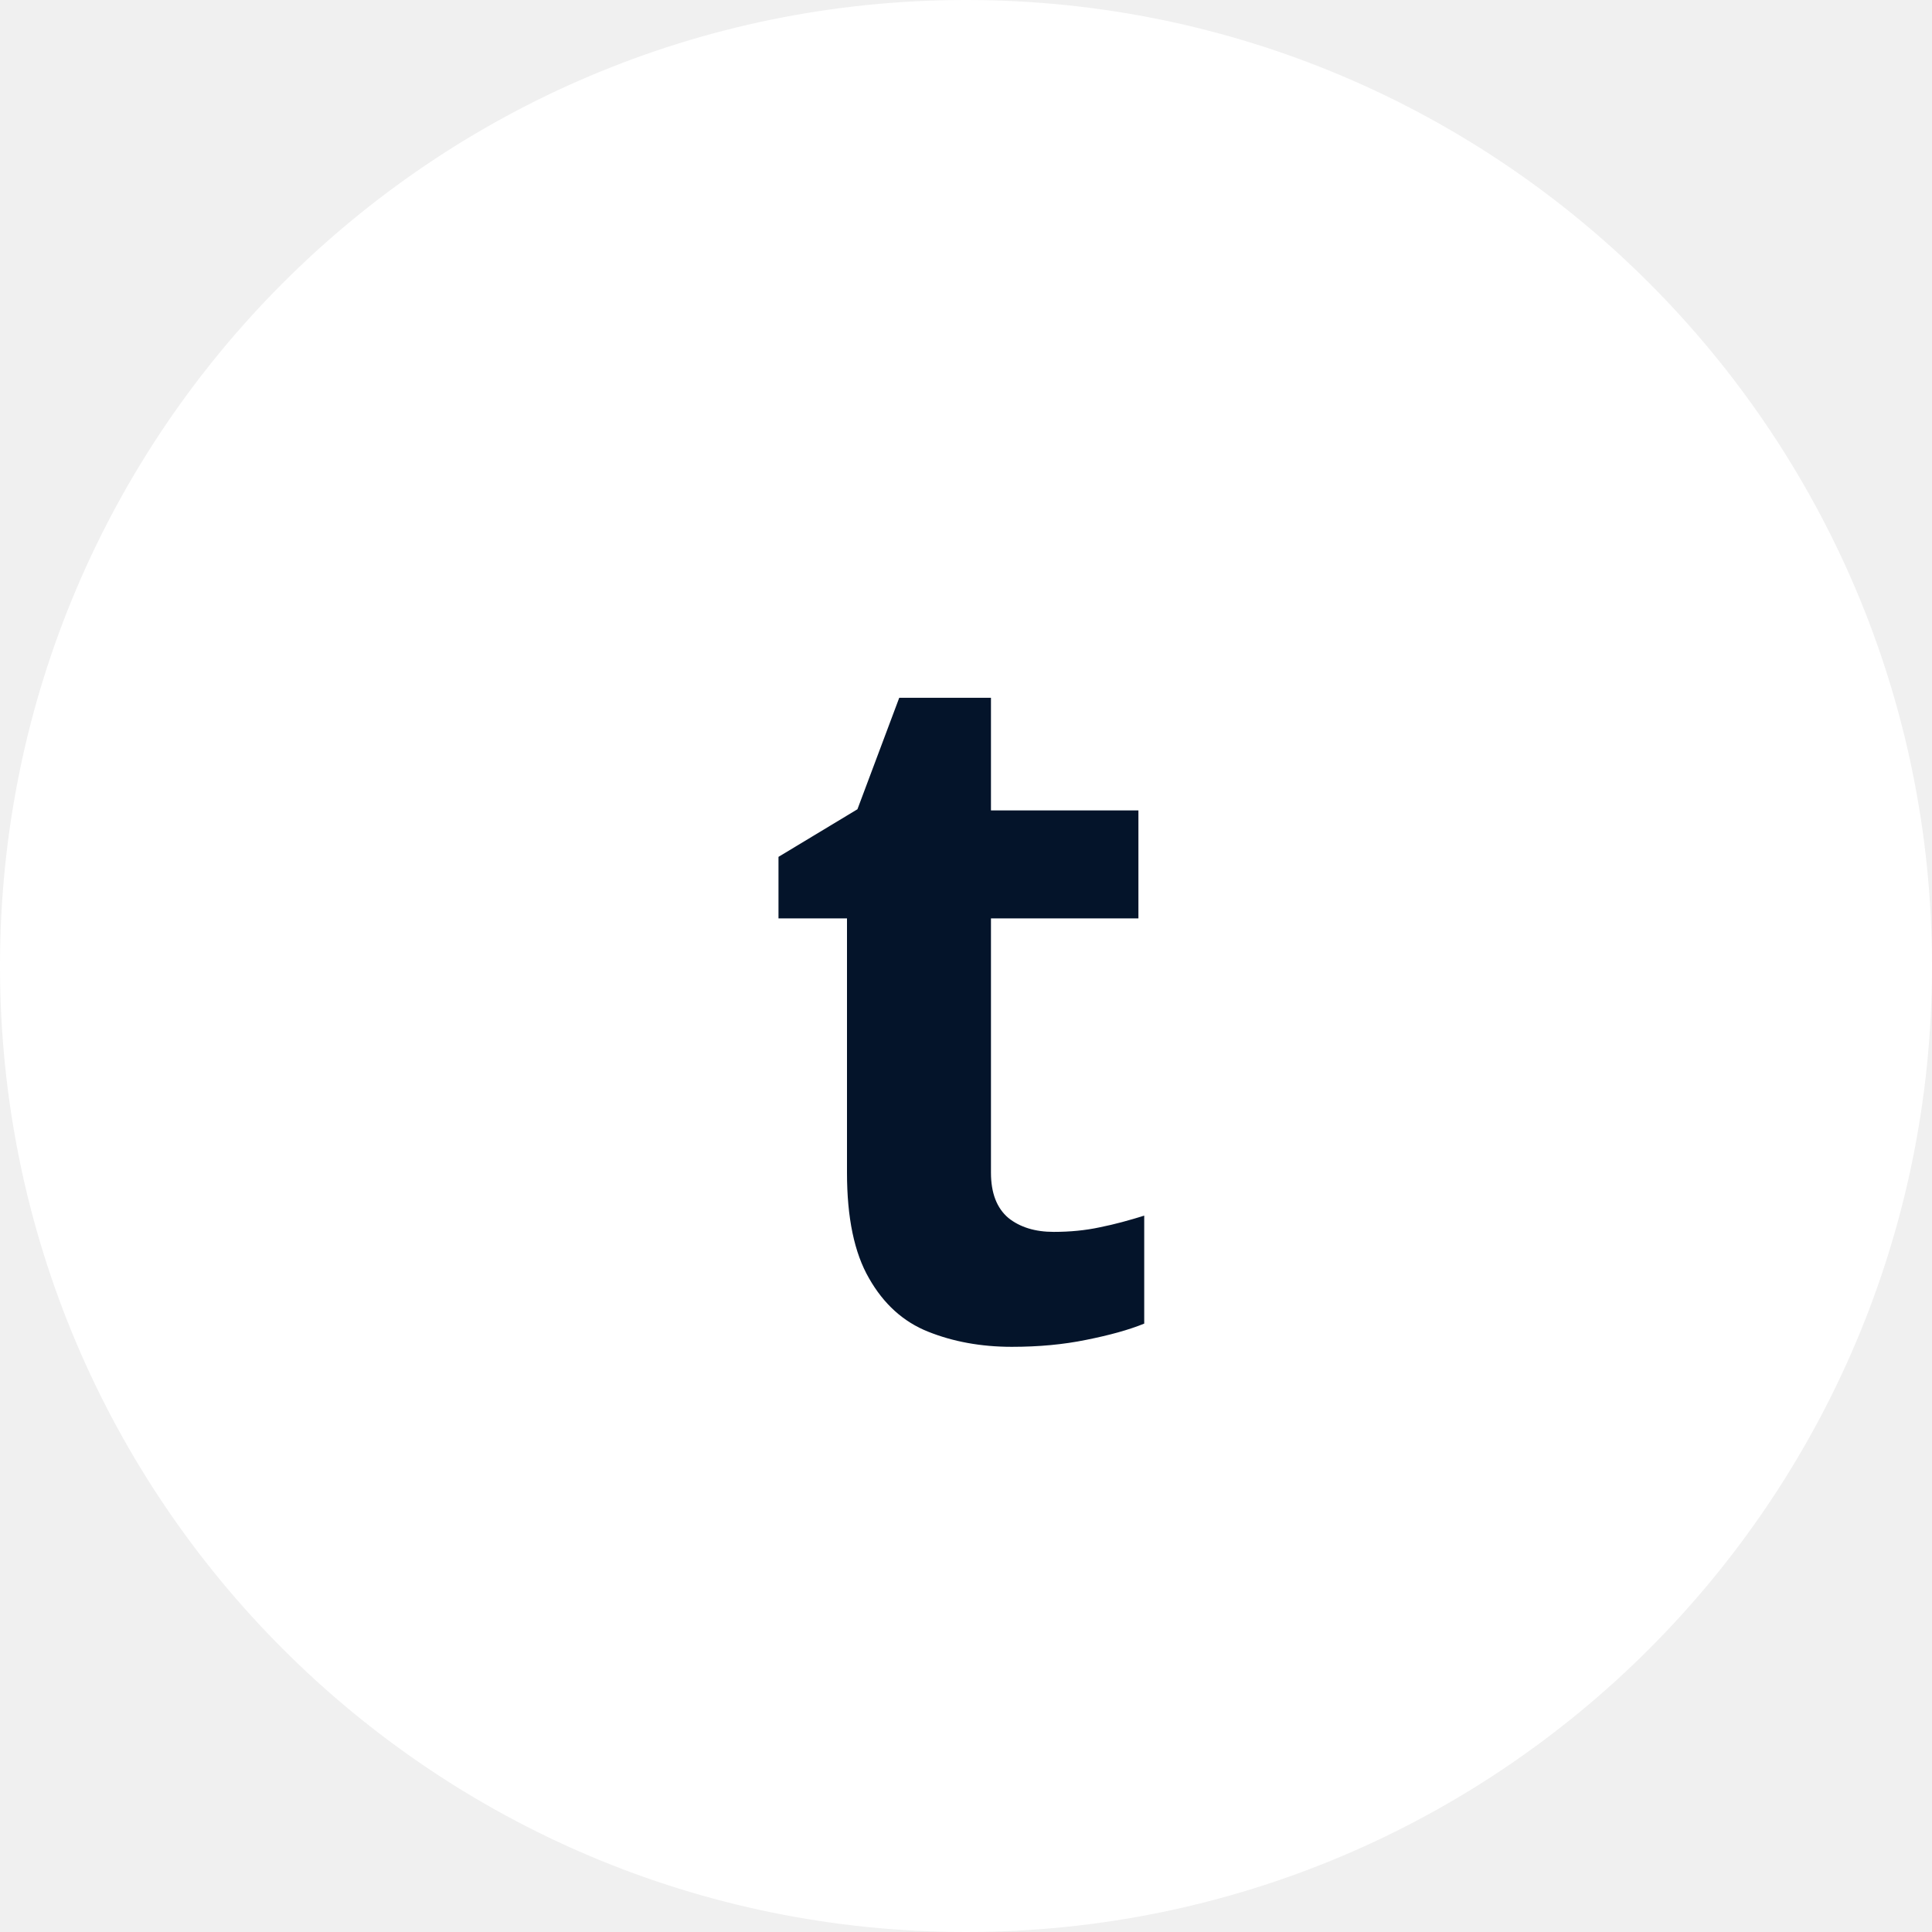
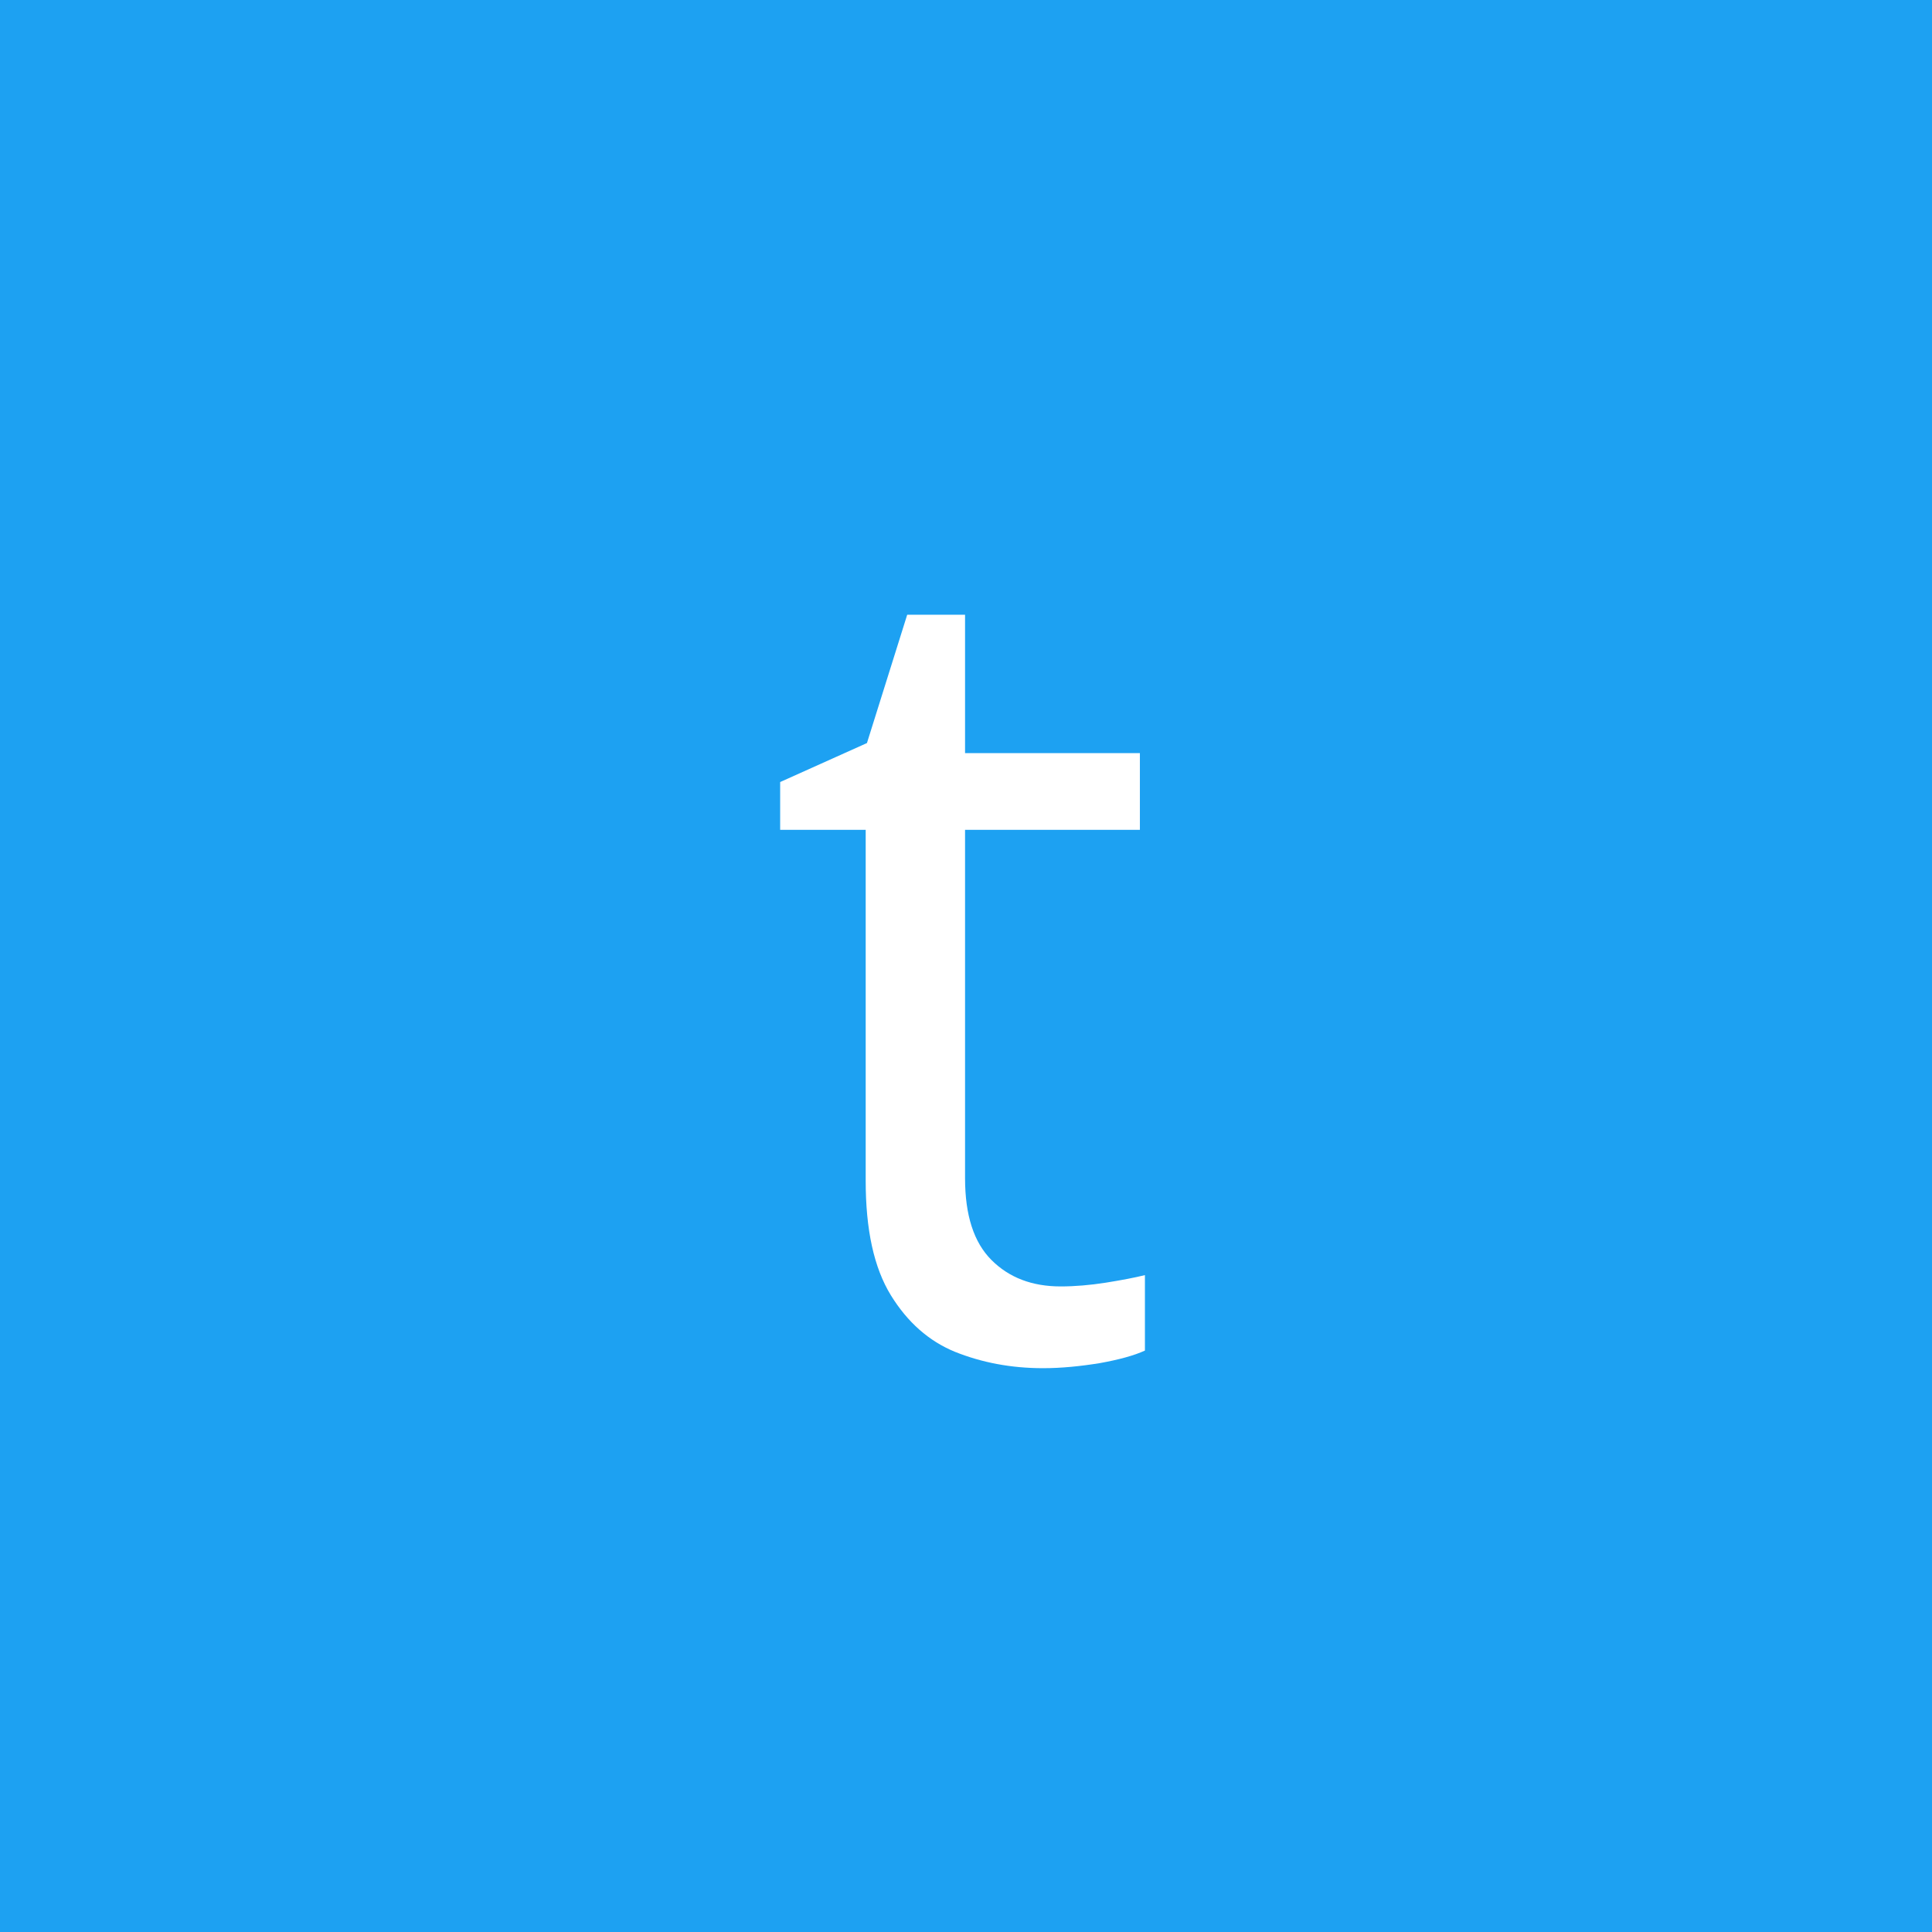
- <svg xmlns="http://www.w3.org/2000/svg" viewBox="0 0 26 26">
-   <circle cx="13" cy="13" r="13" fill="#fff" />
-   <text x="13" y="18" font-size="13" font-family="sans-serif" font-weight="700" text-anchor="middle" fill="#04142a">t</text>
+ <svg xmlns="http://www.w3.org/2000/svg" width="24" height="24">
+   <rect width="100%" height="100%" fill="#1da1f2" />
+   <text x="50%" y="50%" fill="#fff" font-family="sans-serif" font-size="14" text-anchor="middle" dominant-baseline="middle">t</text>
</svg>
